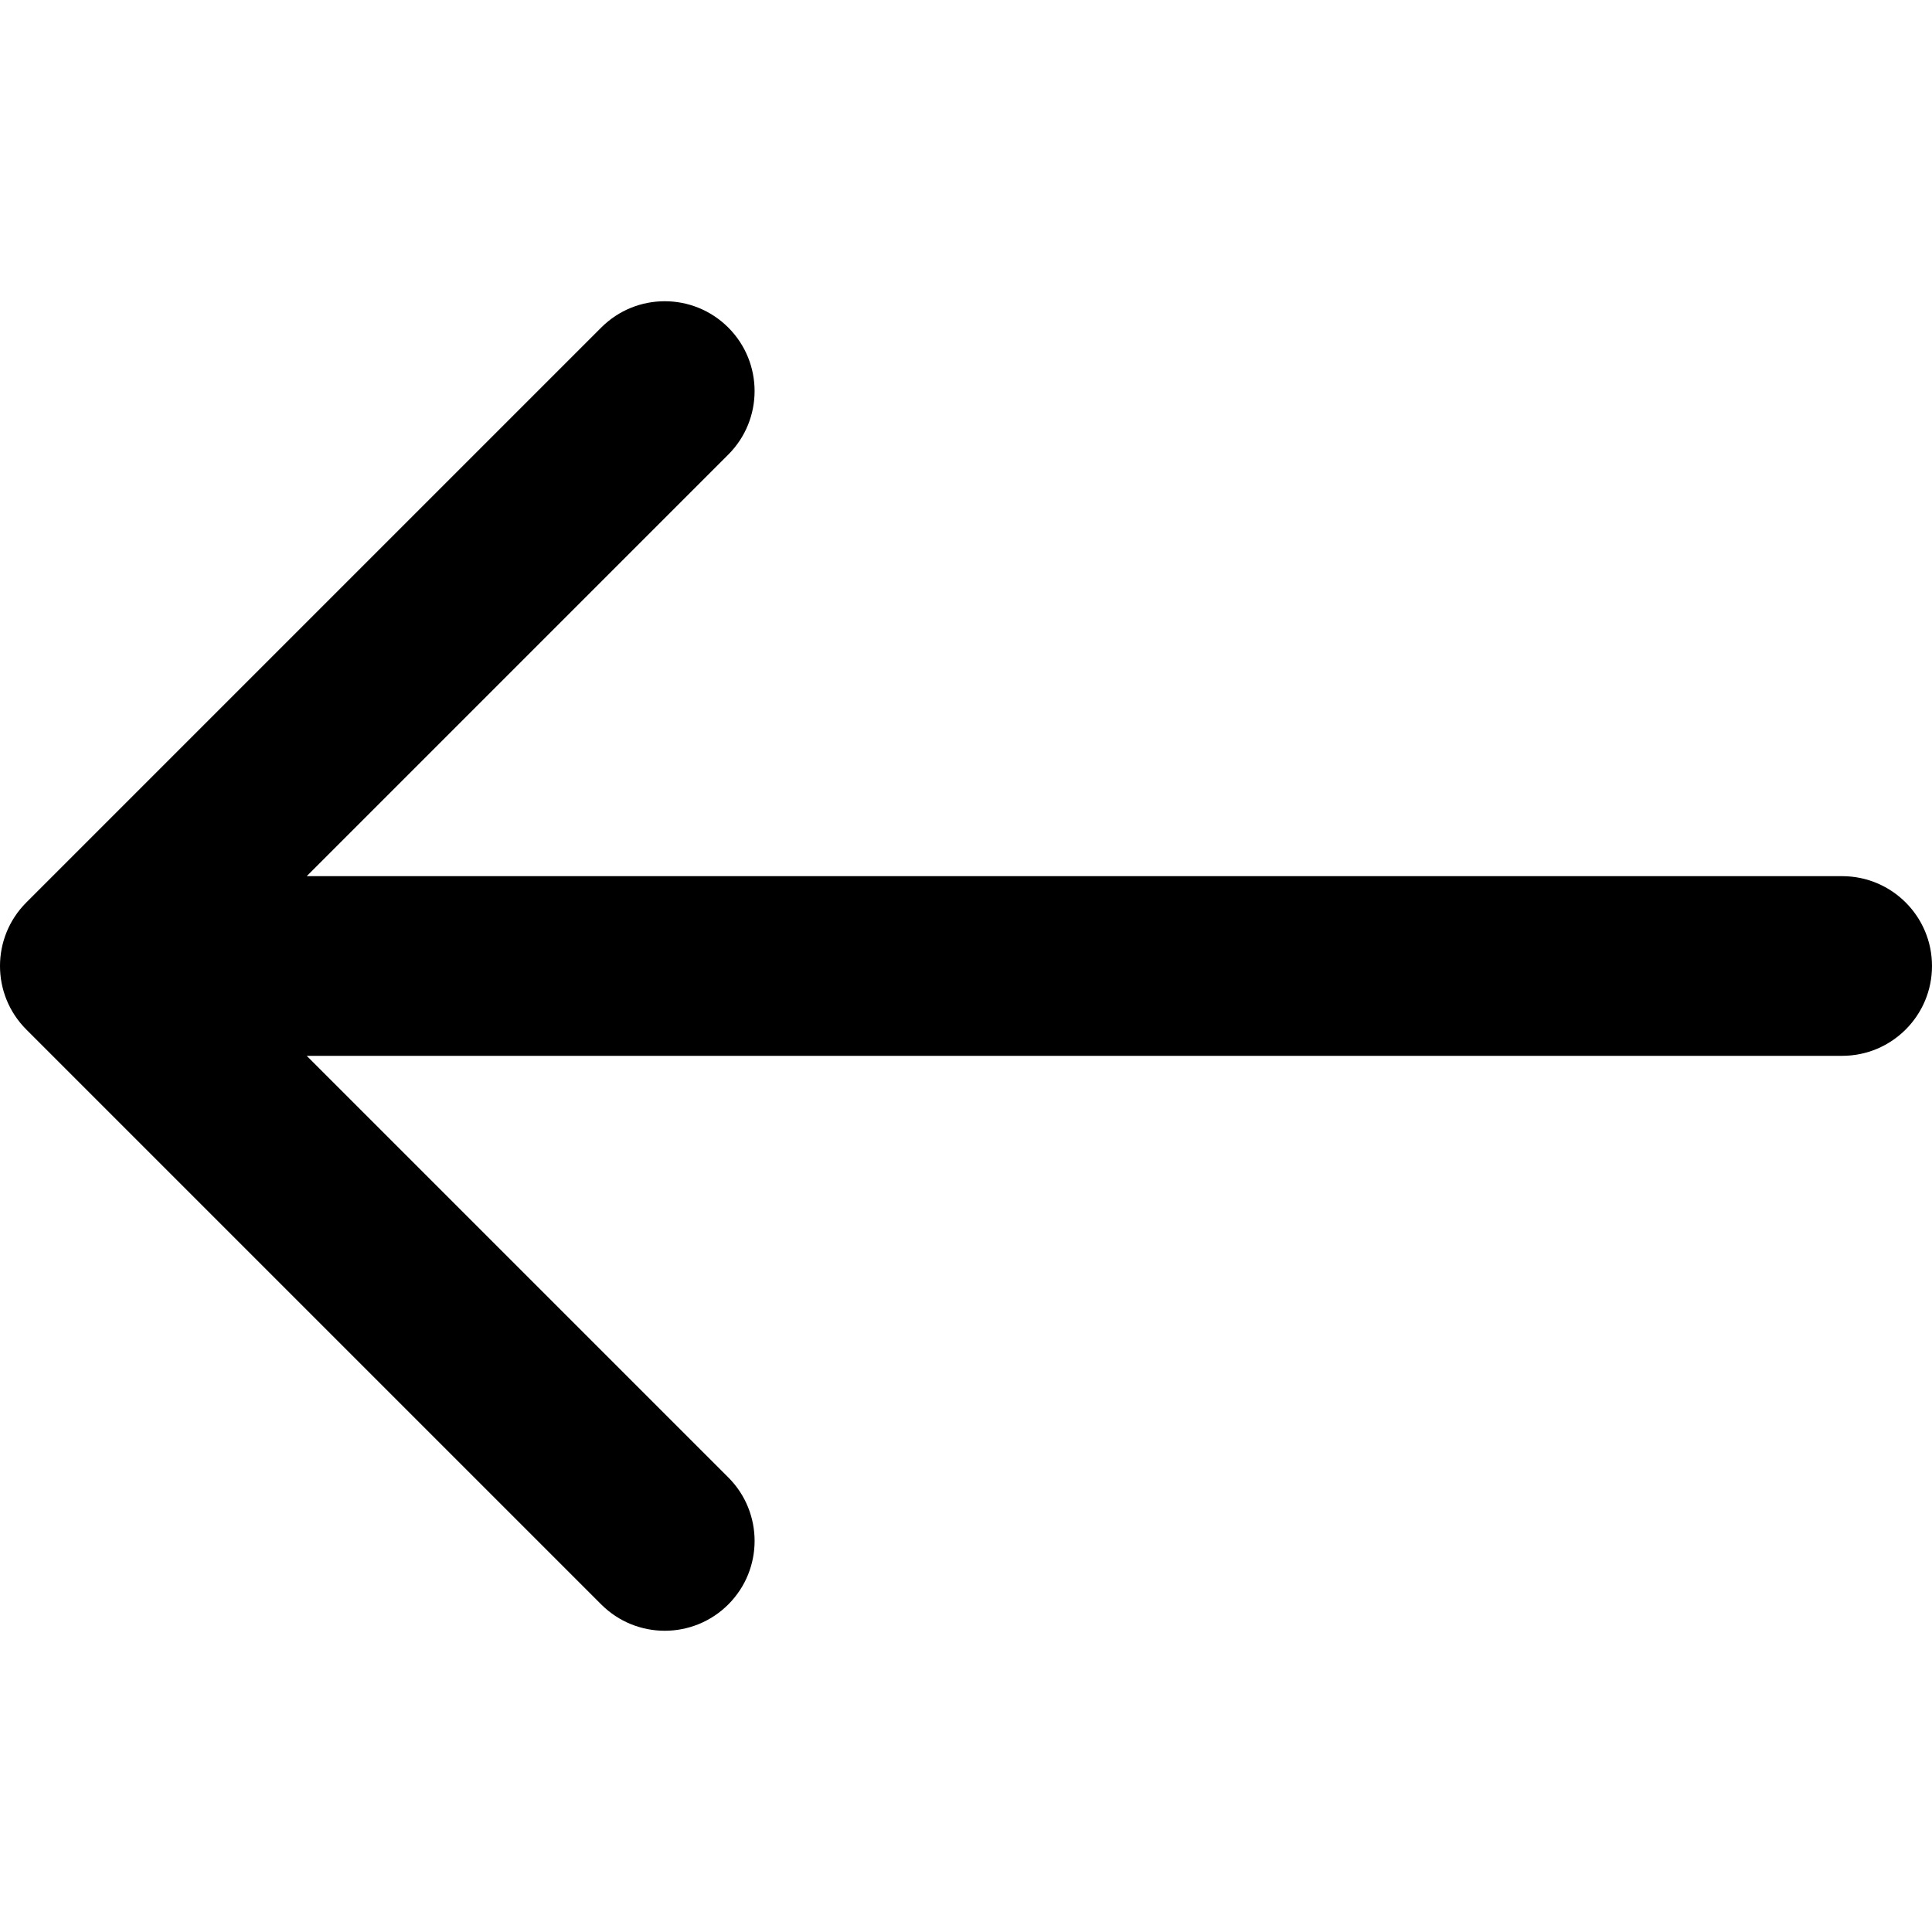
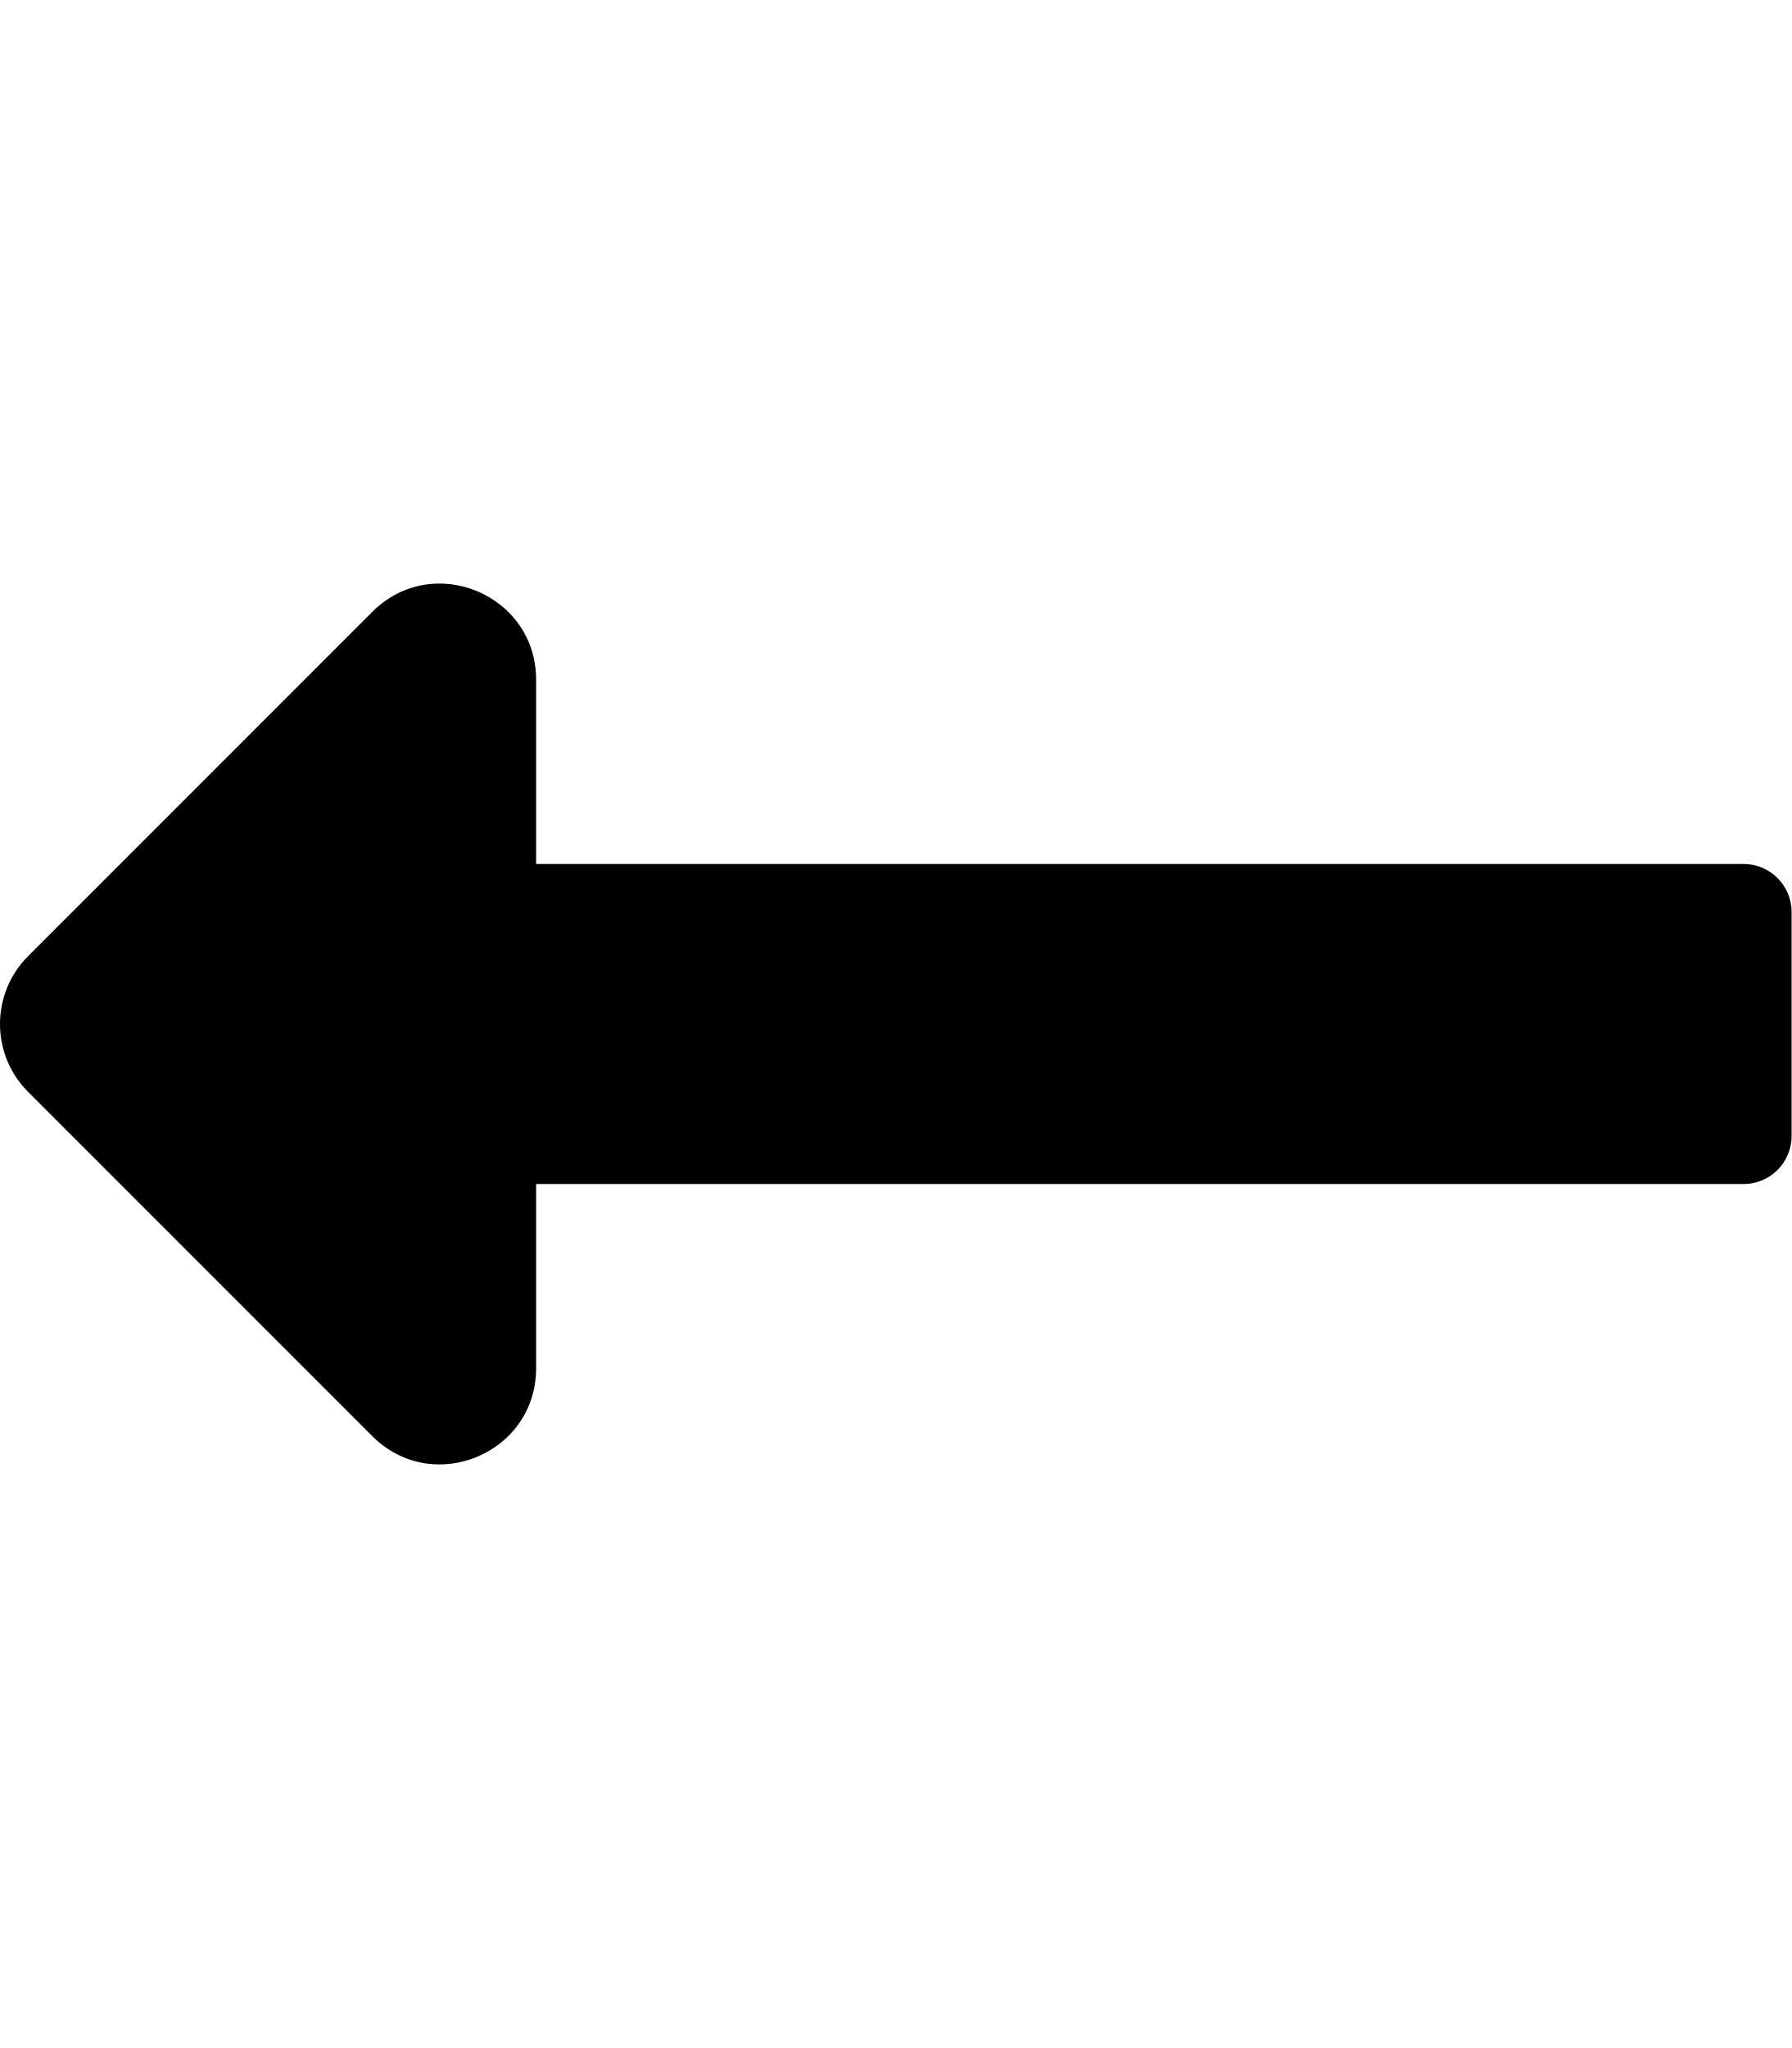
- <svg xmlns="http://www.w3.org/2000/svg" version="1.1" id="Capa_1" x="0px" y="0px" width="268.833px" height="268.833px" viewBox="0 0 268.833 268.833" style="enable-background:new 0 0 268.833 268.833;" xml:space="preserve">
-   <g>
-     <path d="M256.333,121.916H42.679l58.659-58.661c4.882-4.882,4.882-12.796,0-17.678c-4.883-4.881-12.797-4.881-17.678,0l-79.998,80   c-4.883,4.882-4.883,12.796,0,17.678l80,80c2.439,2.439,5.64,3.661,8.839,3.661s6.397-1.222,8.839-3.661   c4.882-4.882,4.882-12.796,0-17.678l-58.661-58.661h213.654c6.903,0,12.5-5.598,12.5-12.5   C268.833,127.513,263.236,121.916,256.333,121.916z" />
-   </g>
-   <g>
- </g>
-   <g>
- </g>
-   <g>
- </g>
-   <g>
- </g>
-   <g>
- </g>
-   <g>
- </g>
-   <g>
- </g>
-   <g>
- </g>
-   <g>
- </g>
-   <g>
- </g>
-   <g>
- </g>
-   <g>
- </g>
-   <g>
- </g>
-   <g>
- </g>
-   <g>
- </g>
+ <svg xmlns="http://www.w3.org/2000/svg" aria-hidden="true" focusable="false" data-prefix="fas" data-icon="long-arrow-alt-left" class="svg-inline--fa fa-long-arrow-alt-left fa-w-14" role="img" viewBox="0 0 448 512">
+   <path fill="currentColor" d="M134.059 296H436c6.627 0 12-5.373 12-12v-56c0-6.627-5.373-12-12-12H134.059v-46.059c0-21.382-25.851-32.09-40.971-16.971L7.029 239.029c-9.373 9.373-9.373 24.569 0 33.941l86.059 86.059c15.119 15.119 40.971 4.411 40.971-16.971V296z" />
</svg>
